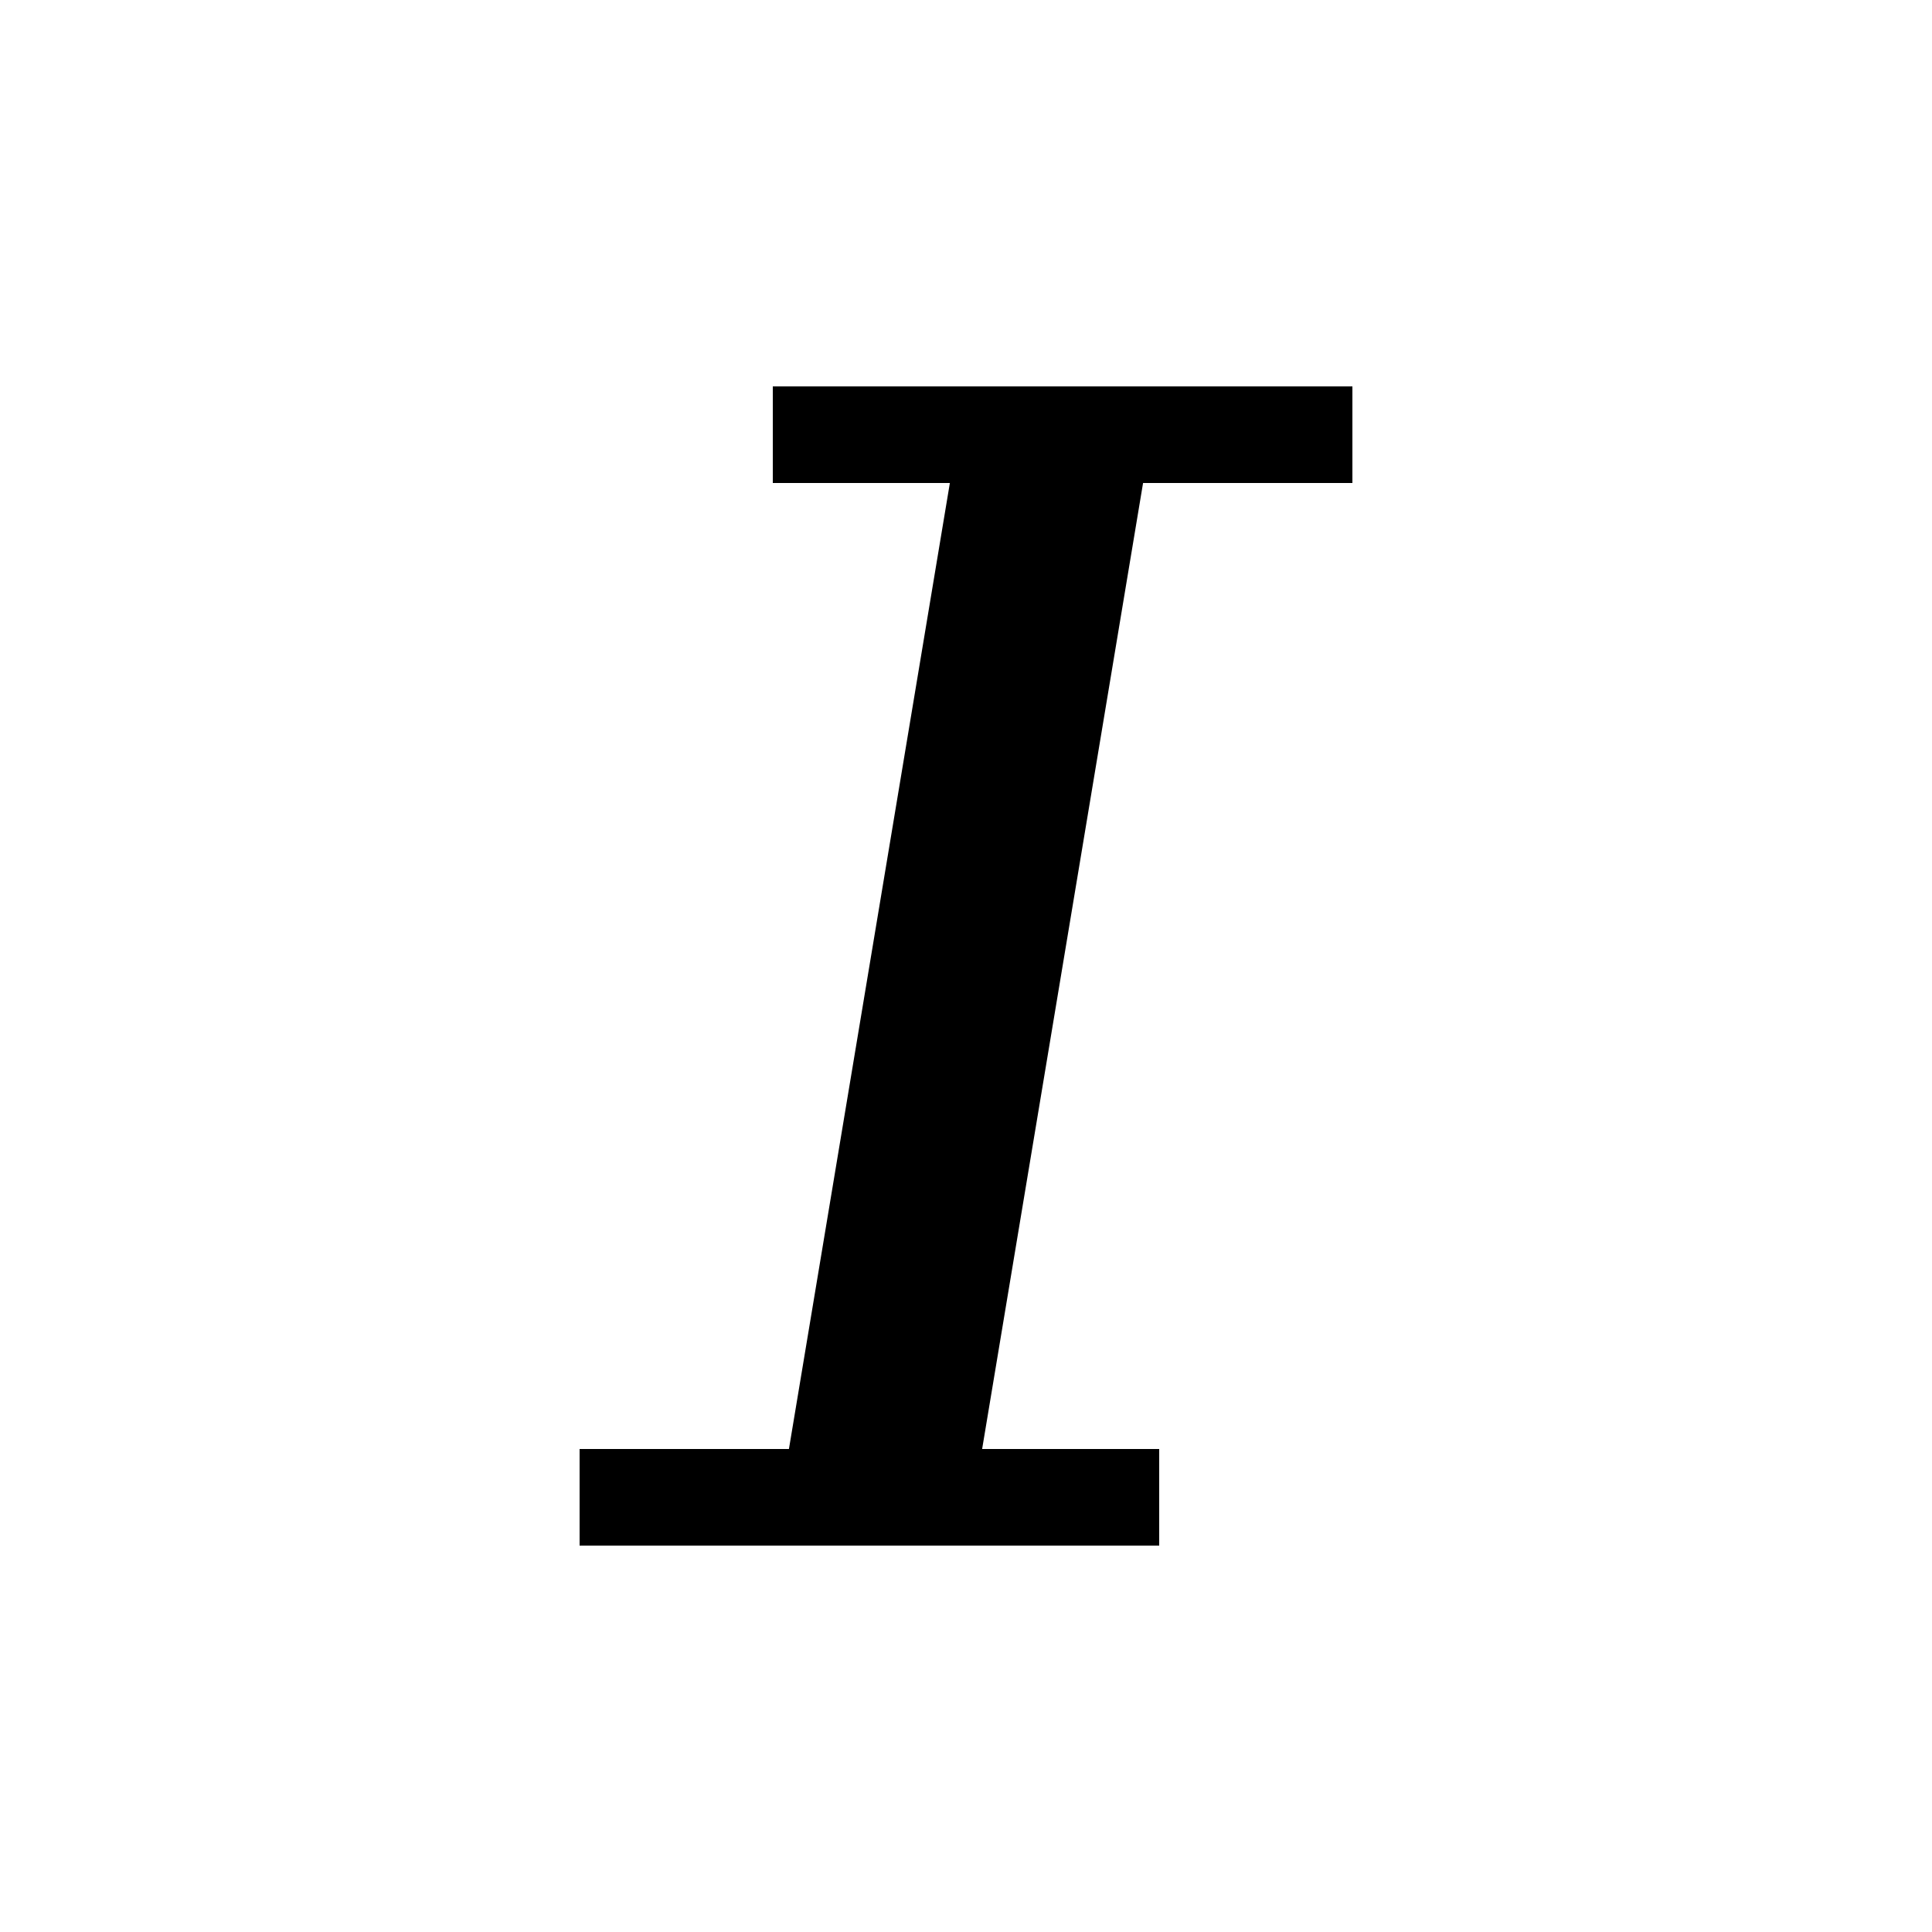
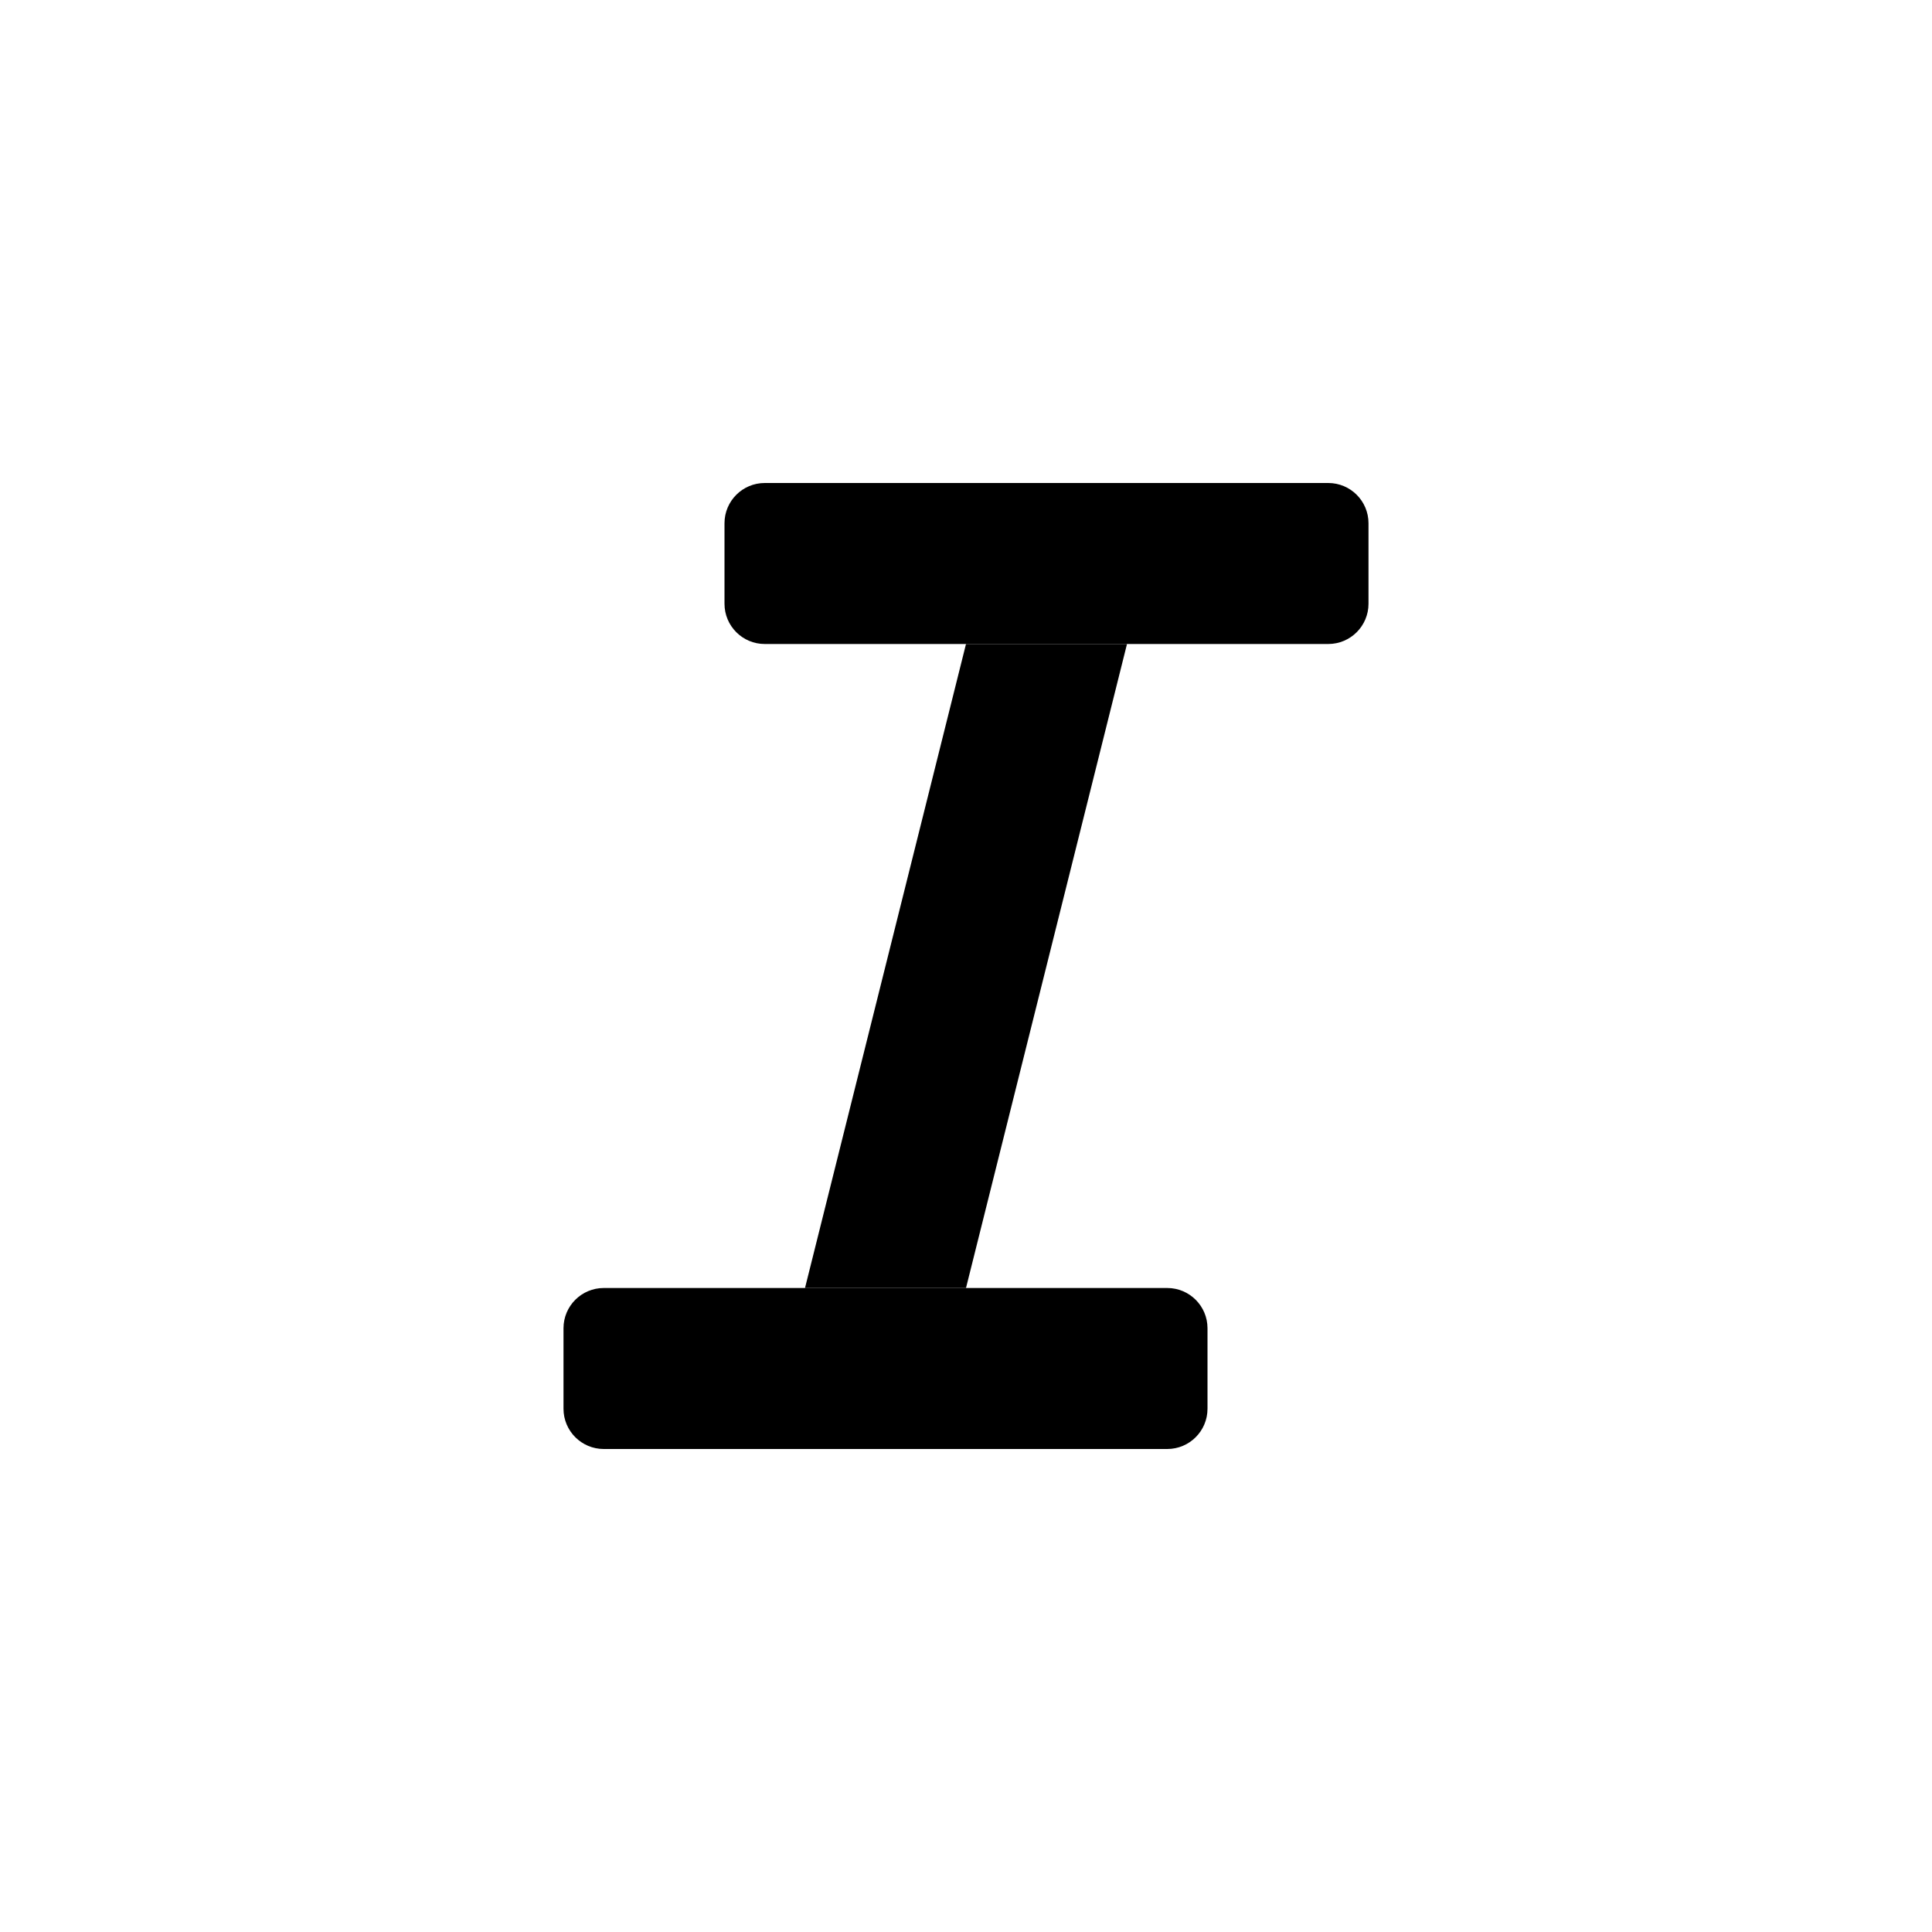
- <svg xmlns="http://www.w3.org/2000/svg" width="20" height="20" viewBox="0 0 20 20">
-   <path d="M11.833 5l-1.666 10H12v1H6v-1h2.167L9.833 5H8V4h6v1h-2.167z" fill="currentColor" fill-rule="evenodd" />
+ <svg xmlns="http://www.w3.org/2000/svg" width="24" height="24" viewBox="0 0 24 24">
+   <g transform="translate(7 6)" fill="currentColor" fill-rule="evenodd">
+     <rect x="2" width="8" height="2" rx=".5" />
+     <rect y="10" width="8" height="2" rx=".5" />
+     <path d="M5 2h2l-2 8H3z" />
+   </g>
</svg>
